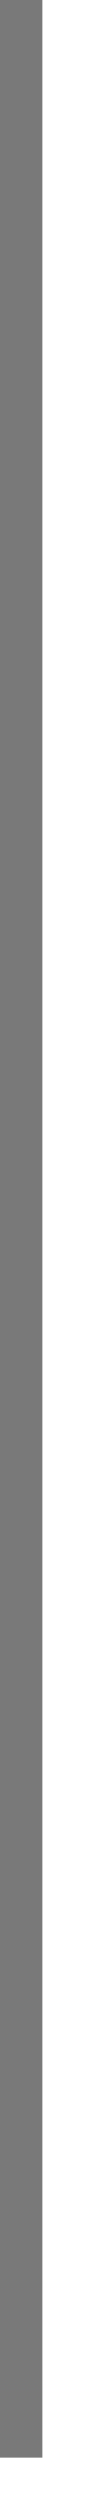
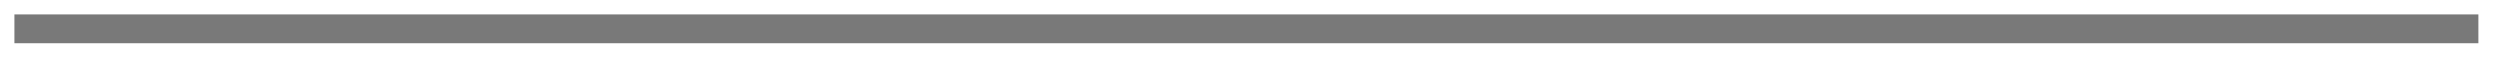
- <svg xmlns="http://www.w3.org/2000/svg" version="1.1" width="2px" height="59px">
-   <g transform="matrix(1 0 0 1 -381 -270 )">
-     <path d="M 381.5 270  L 381.5 328  " stroke-width="1" stroke="#797979" fill="none" />
+ <svg xmlns="http://www.w3.org/2000/svg" version="1.1" width="347px" height="9px">
+   <g transform="matrix(1 0 0 1 -1075 -264 )">
+     <path d="M 1077 268  L 1419 268  " stroke-width="4" stroke="#797979" fill="none" />
  </g>
</svg>
